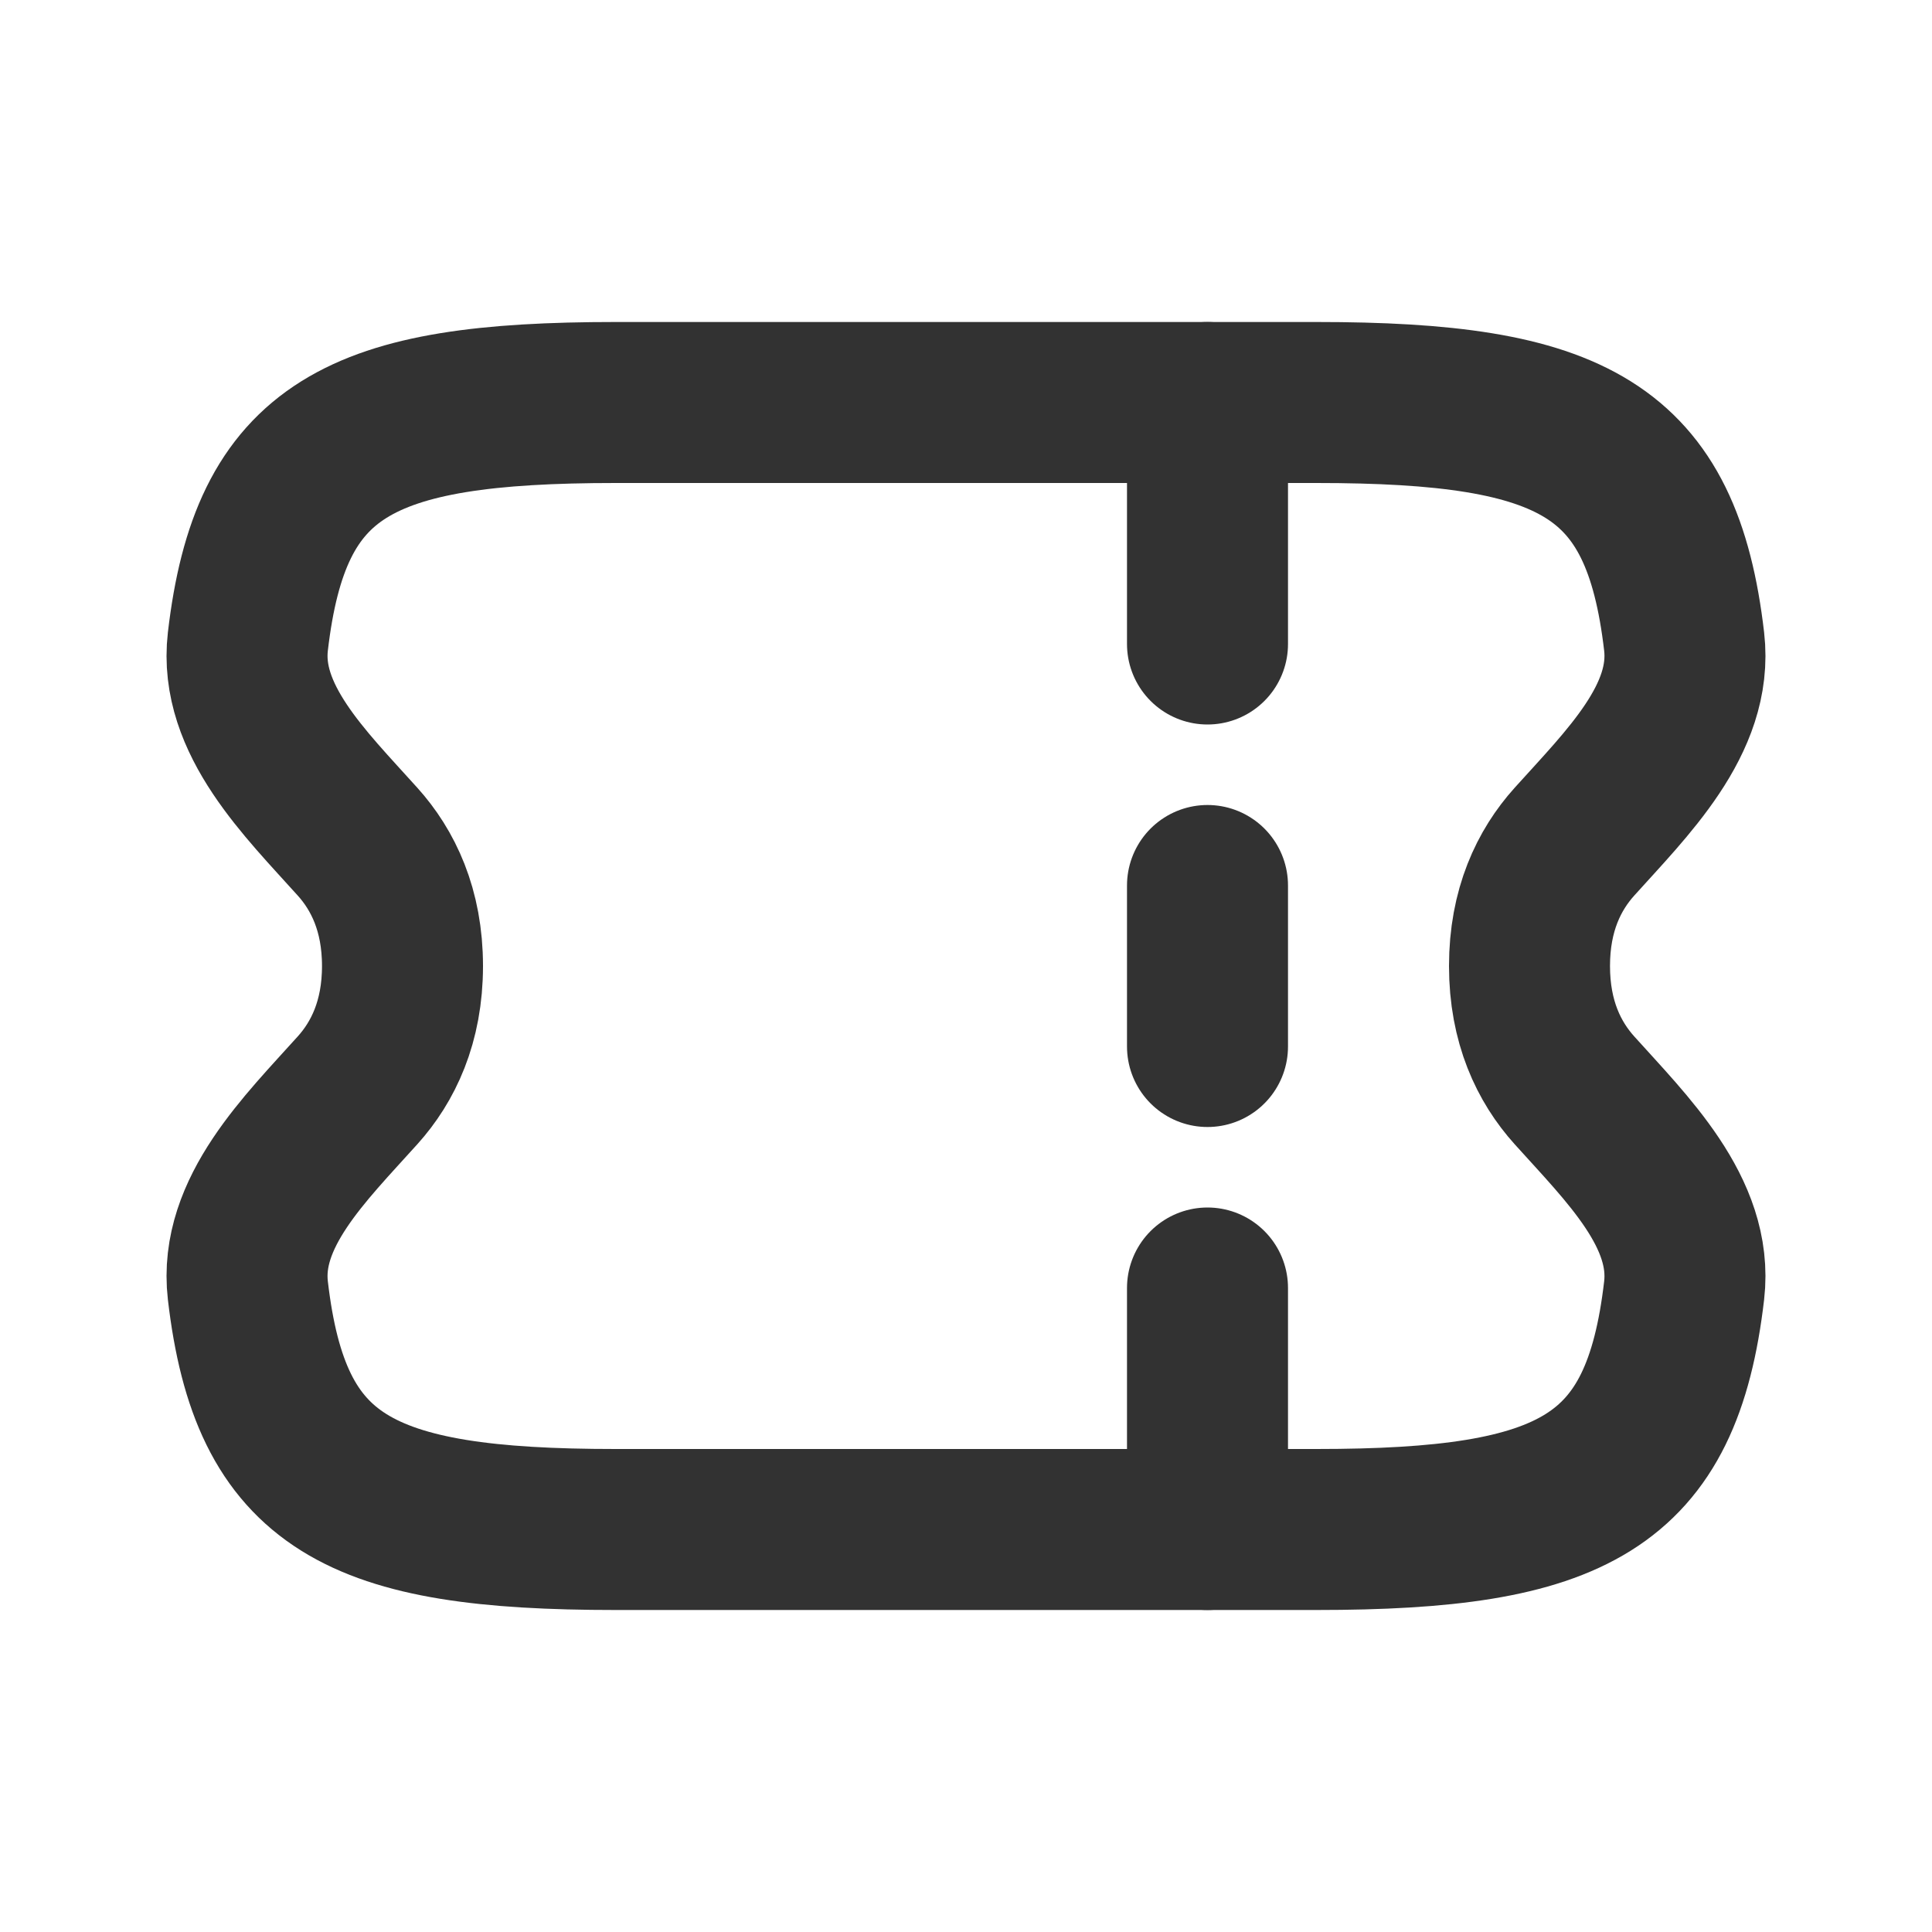
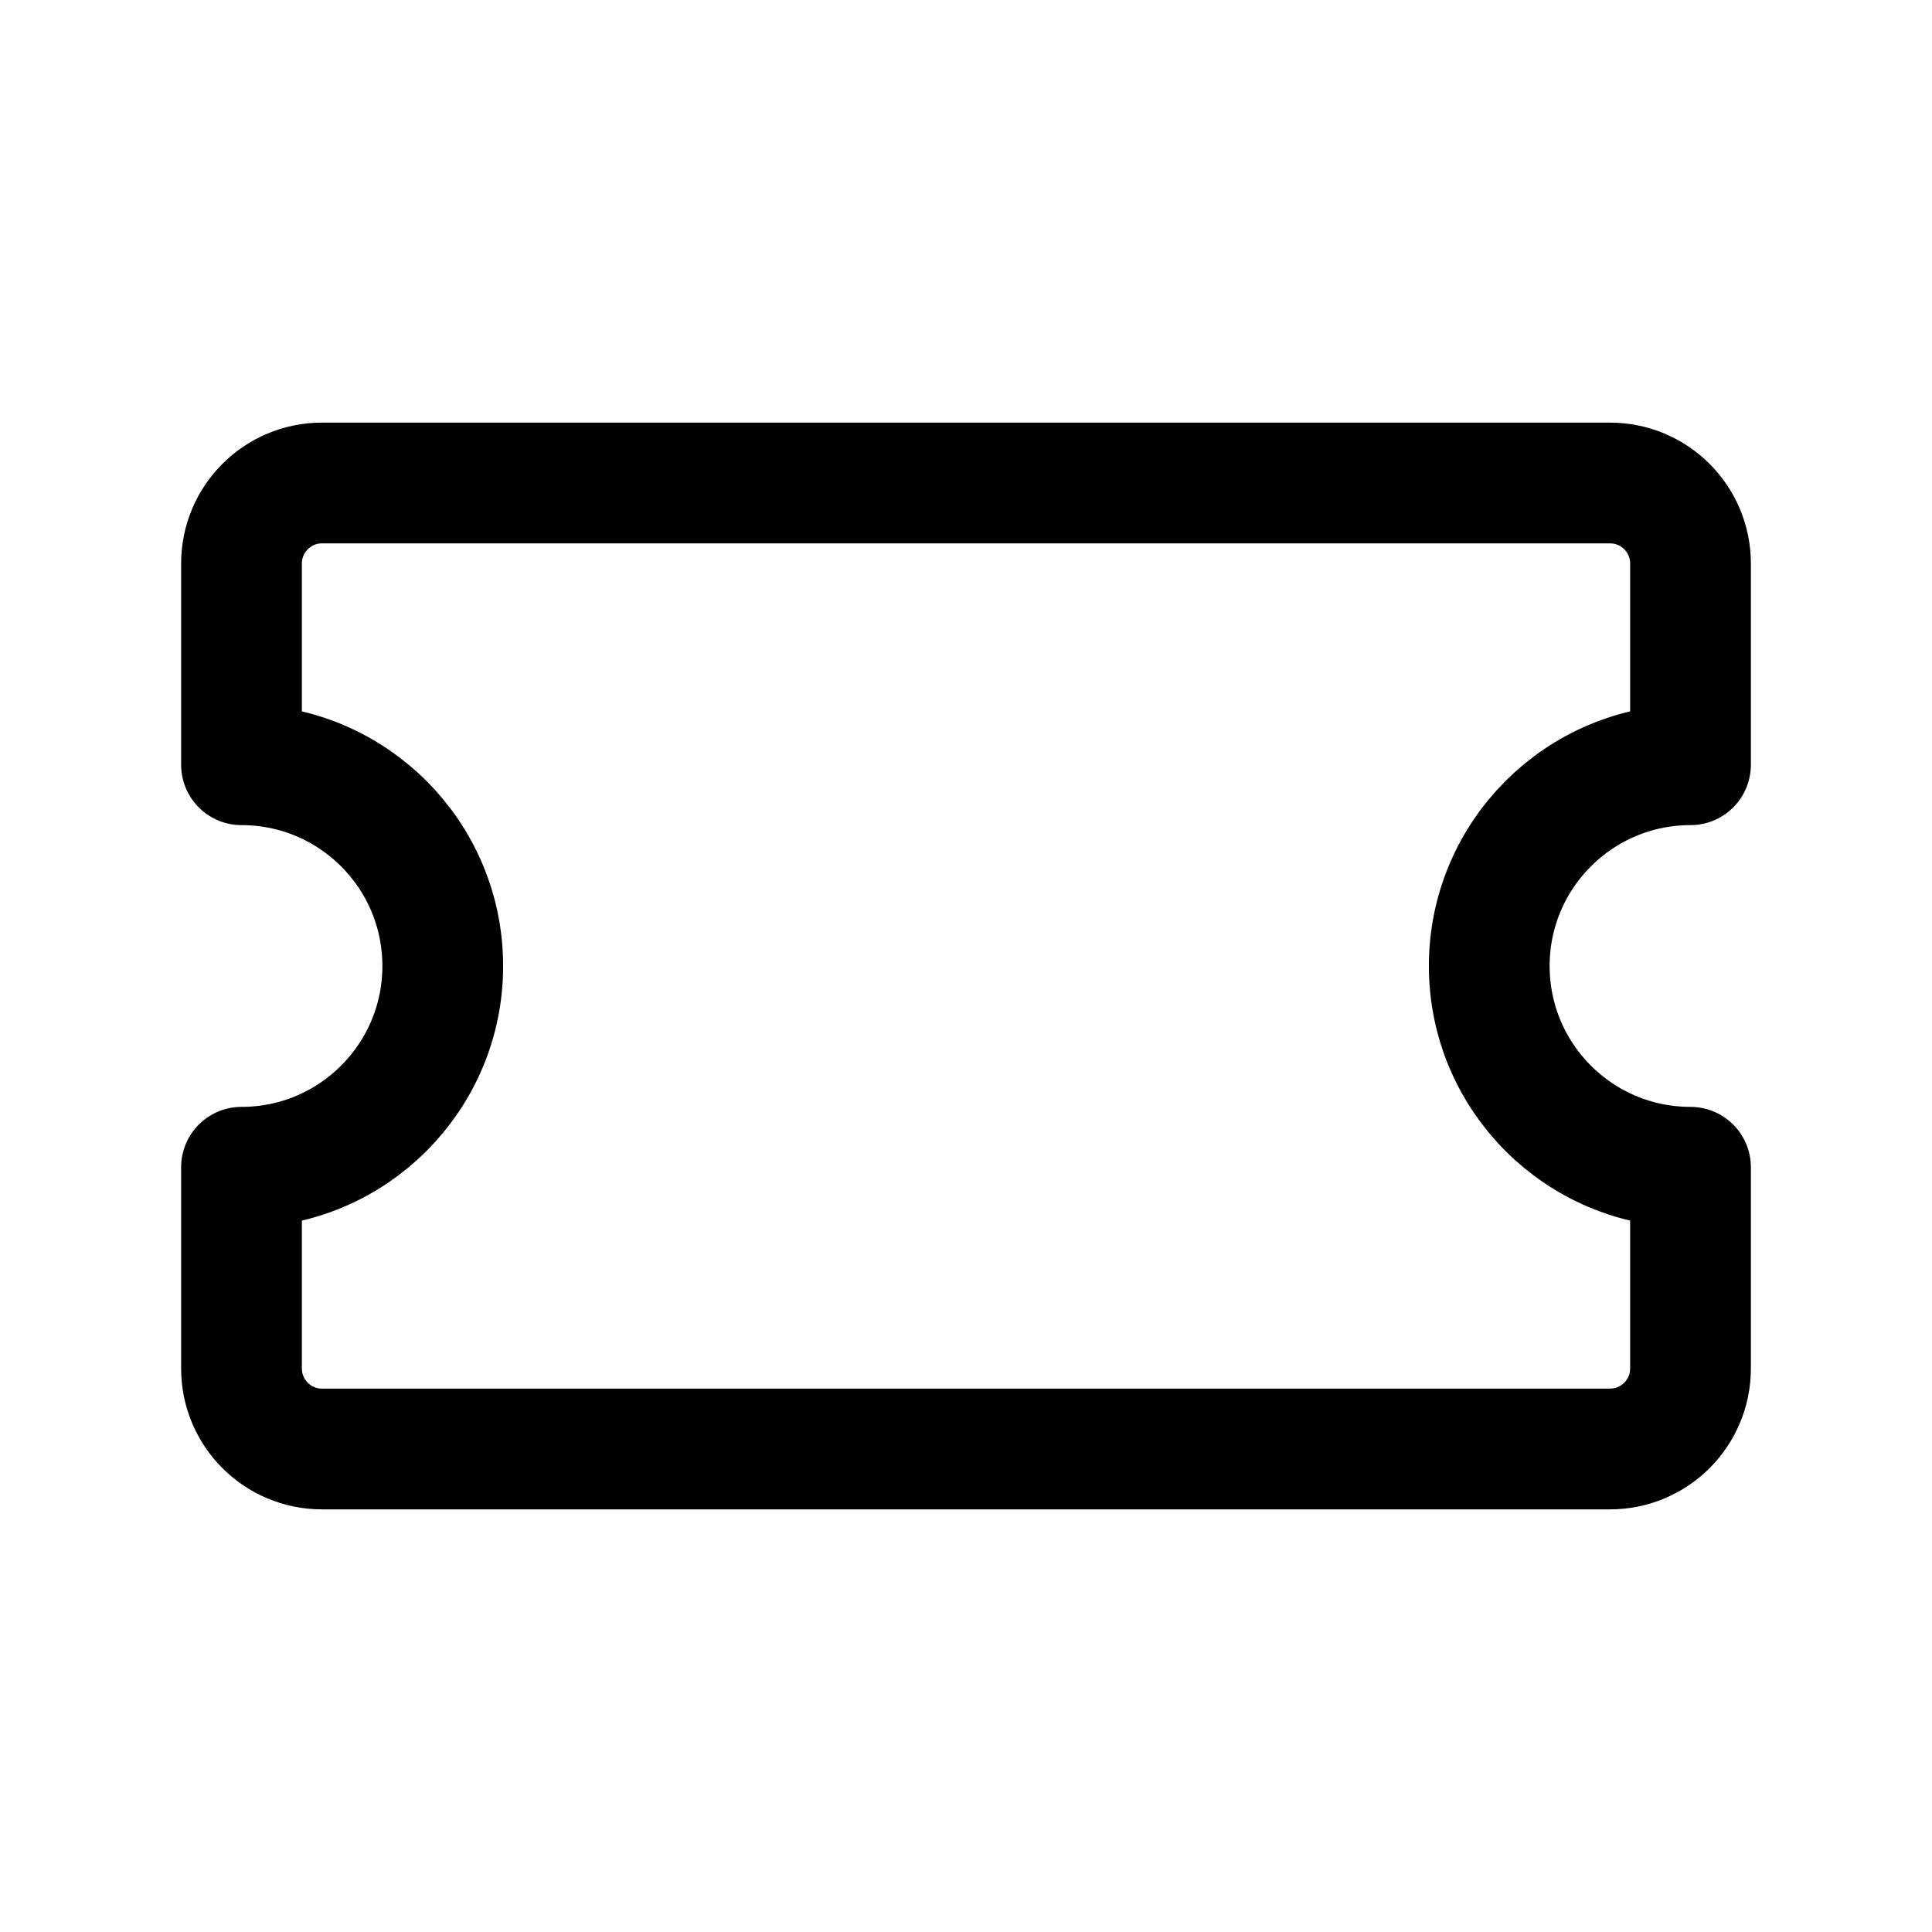
- <svg xmlns="http://www.w3.org/2000/svg" width="800px" height="800px" viewBox="0 0 24 24" fill="none">
-   <path d="M15 5V8" stroke="#323232" stroke-width="2" stroke-linecap="round" />
-   <path d="M15 16V19" stroke="#323232" stroke-width="2" stroke-linecap="round" />
-   <path d="M15 11V13" stroke="#323232" stroke-width="2" stroke-linecap="round" />
-   <path d="M4.442 10.456C3.793 9.734 2.967 8.935 3.079 7.97C3.358 5.569 4.46 5 7.648 5H16.352C19.54 5 20.642 5.569 20.921 7.97C21.033 8.935 20.207 9.734 19.558 10.456C19.242 10.807 19 11.304 19 12C19 12.696 19.242 13.193 19.558 13.544C20.207 14.266 21.033 15.065 20.921 16.03C20.642 18.431 19.54 19 16.352 19H7.648C4.46 19 3.358 18.431 3.079 16.03C2.967 15.065 3.793 14.266 4.442 13.544C4.758 13.193 5 12.696 5 12C5 11.304 4.758 10.807 4.442 10.456Z" stroke="#323232" stroke-width="2" />
+ <svg xmlns="http://www.w3.org/2000/svg" width="24" height="24" viewBox="0 0 24 24" fill="none">
+   <path stroke="currentColor" stroke-linecap="round" stroke-linejoin="round" stroke-width="1.5" d="M18.5 12A2.5 2.5 0 0 1 21 9.5V7a1 1 0 0 0-1-1H4a1 1 0 0 0-1 1v2.5a2.5 2.5 0 0 1 0 5V17a1 1 0 0 0 1 1h16a1 1 0 0 0 1-1v-2.5a2.5 2.5 0 0 1-2.5-2.5Z" />
</svg>
